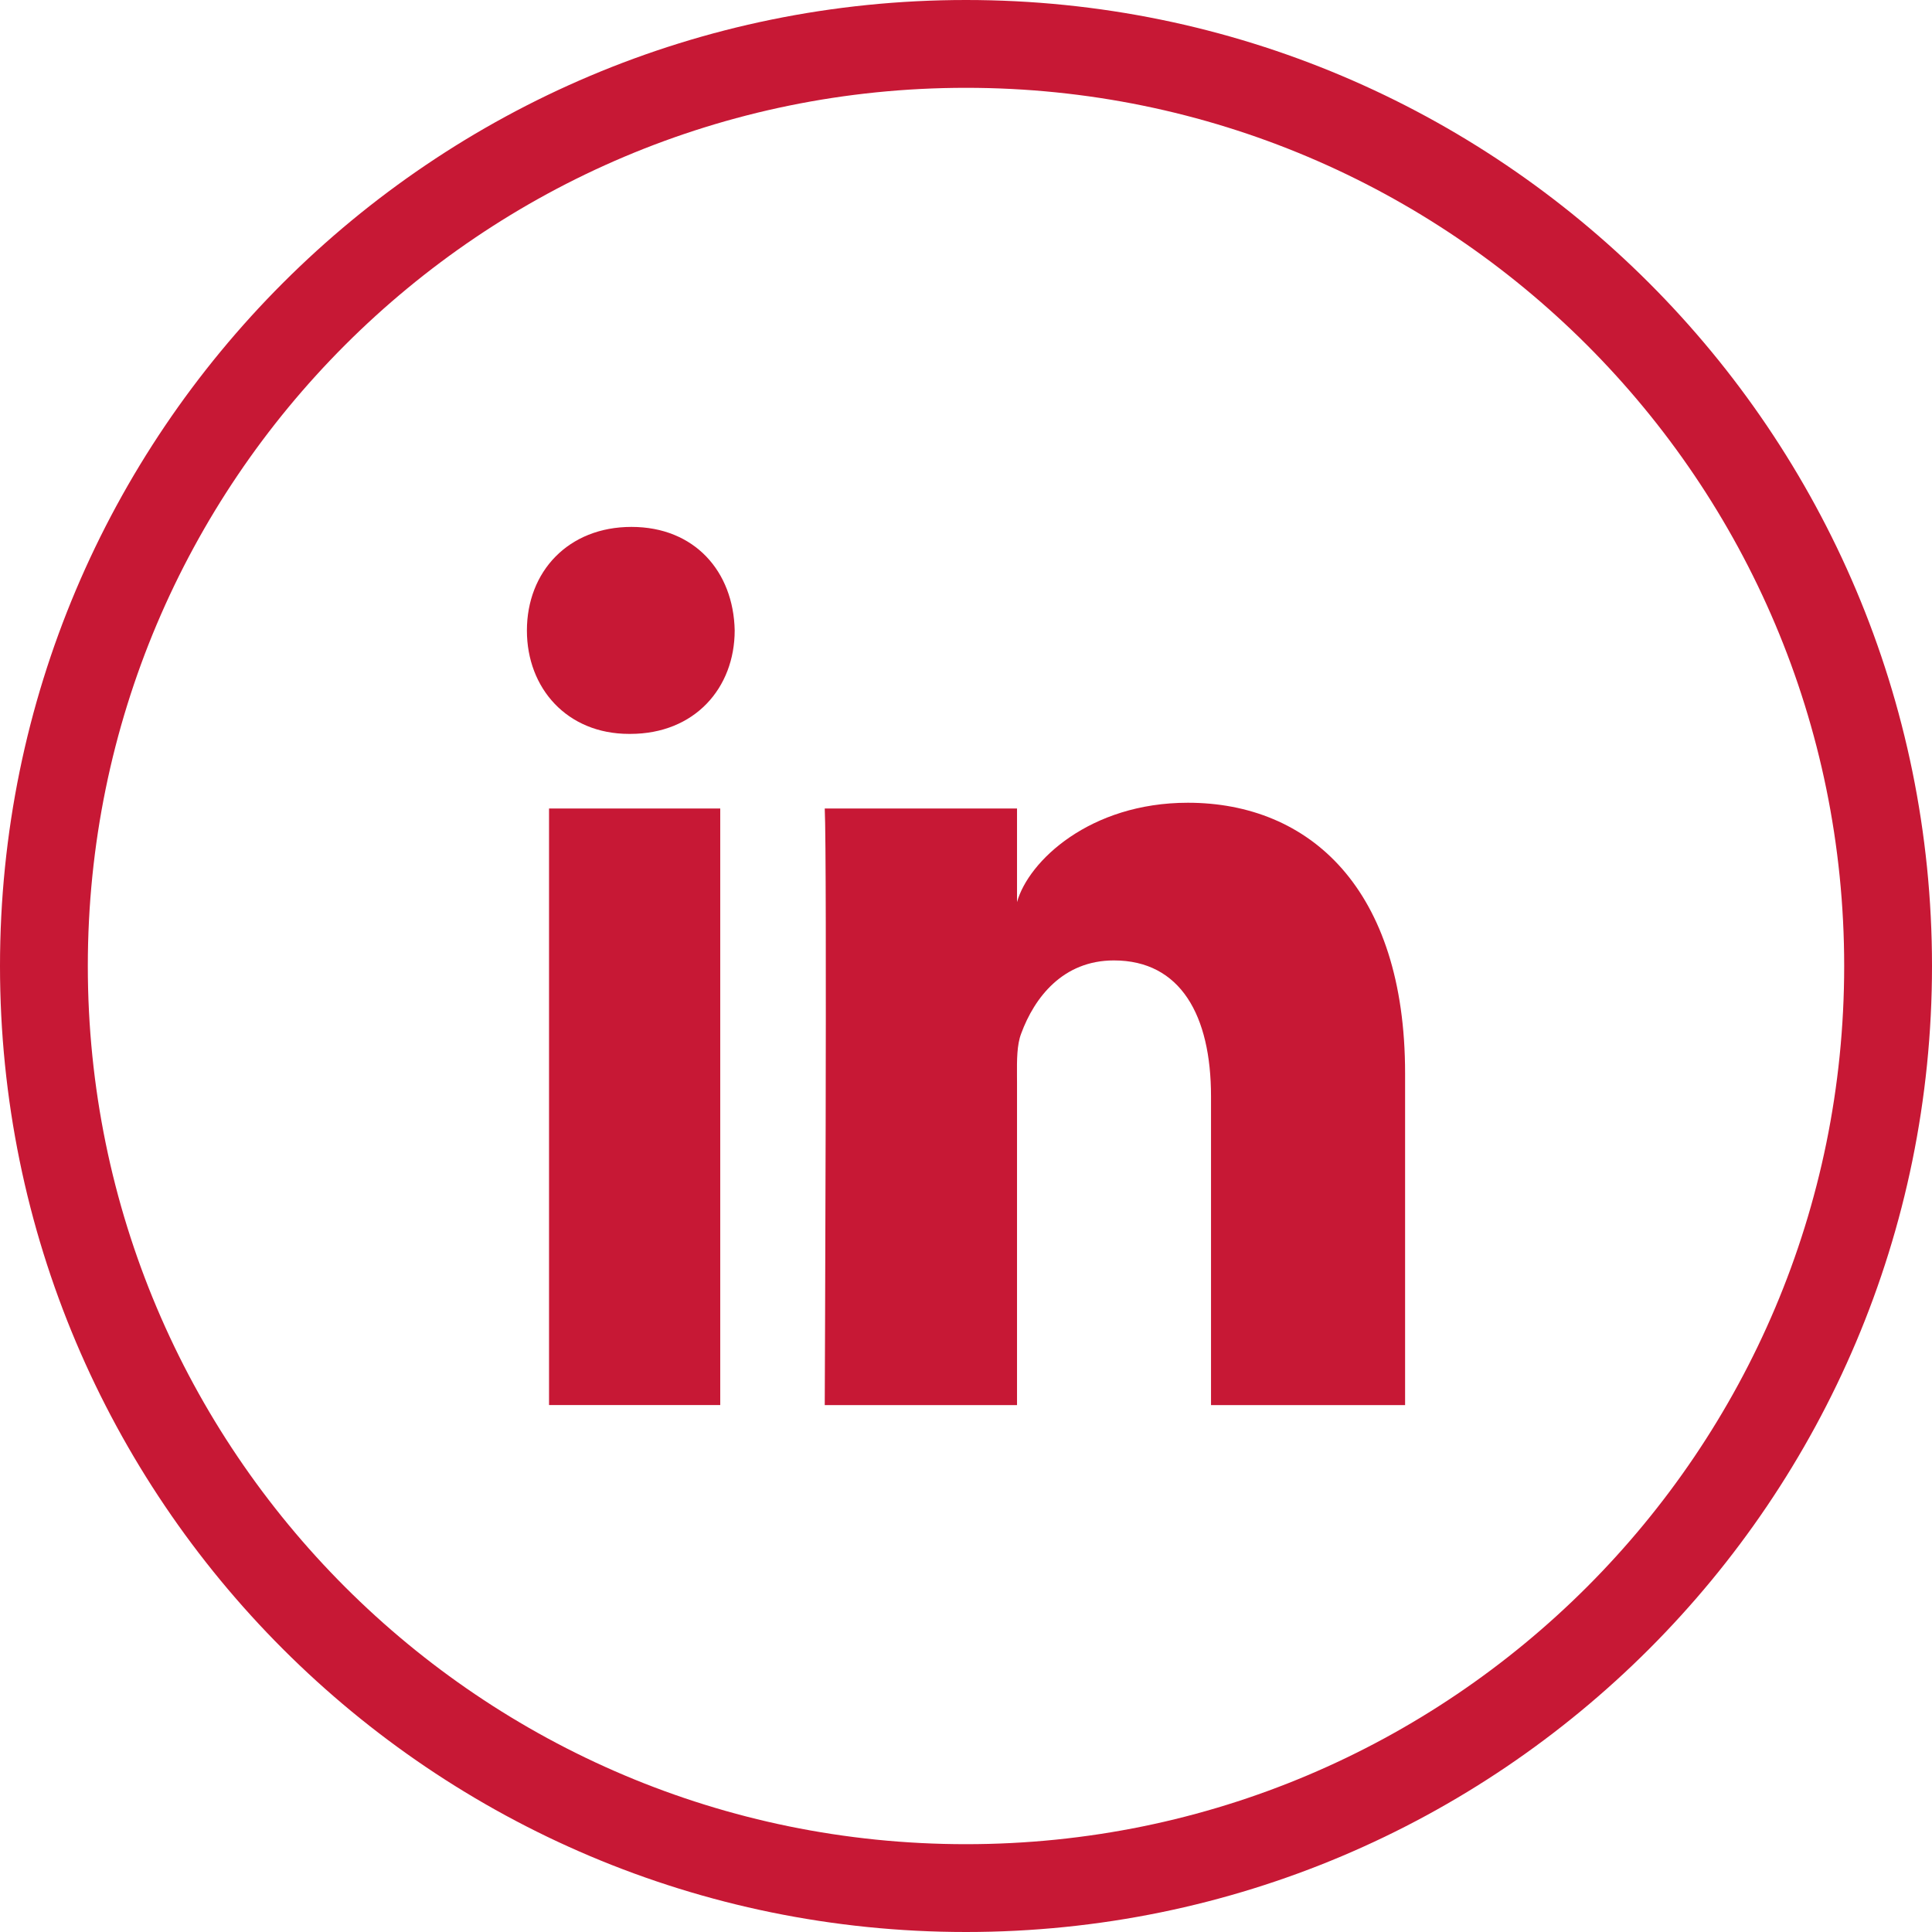
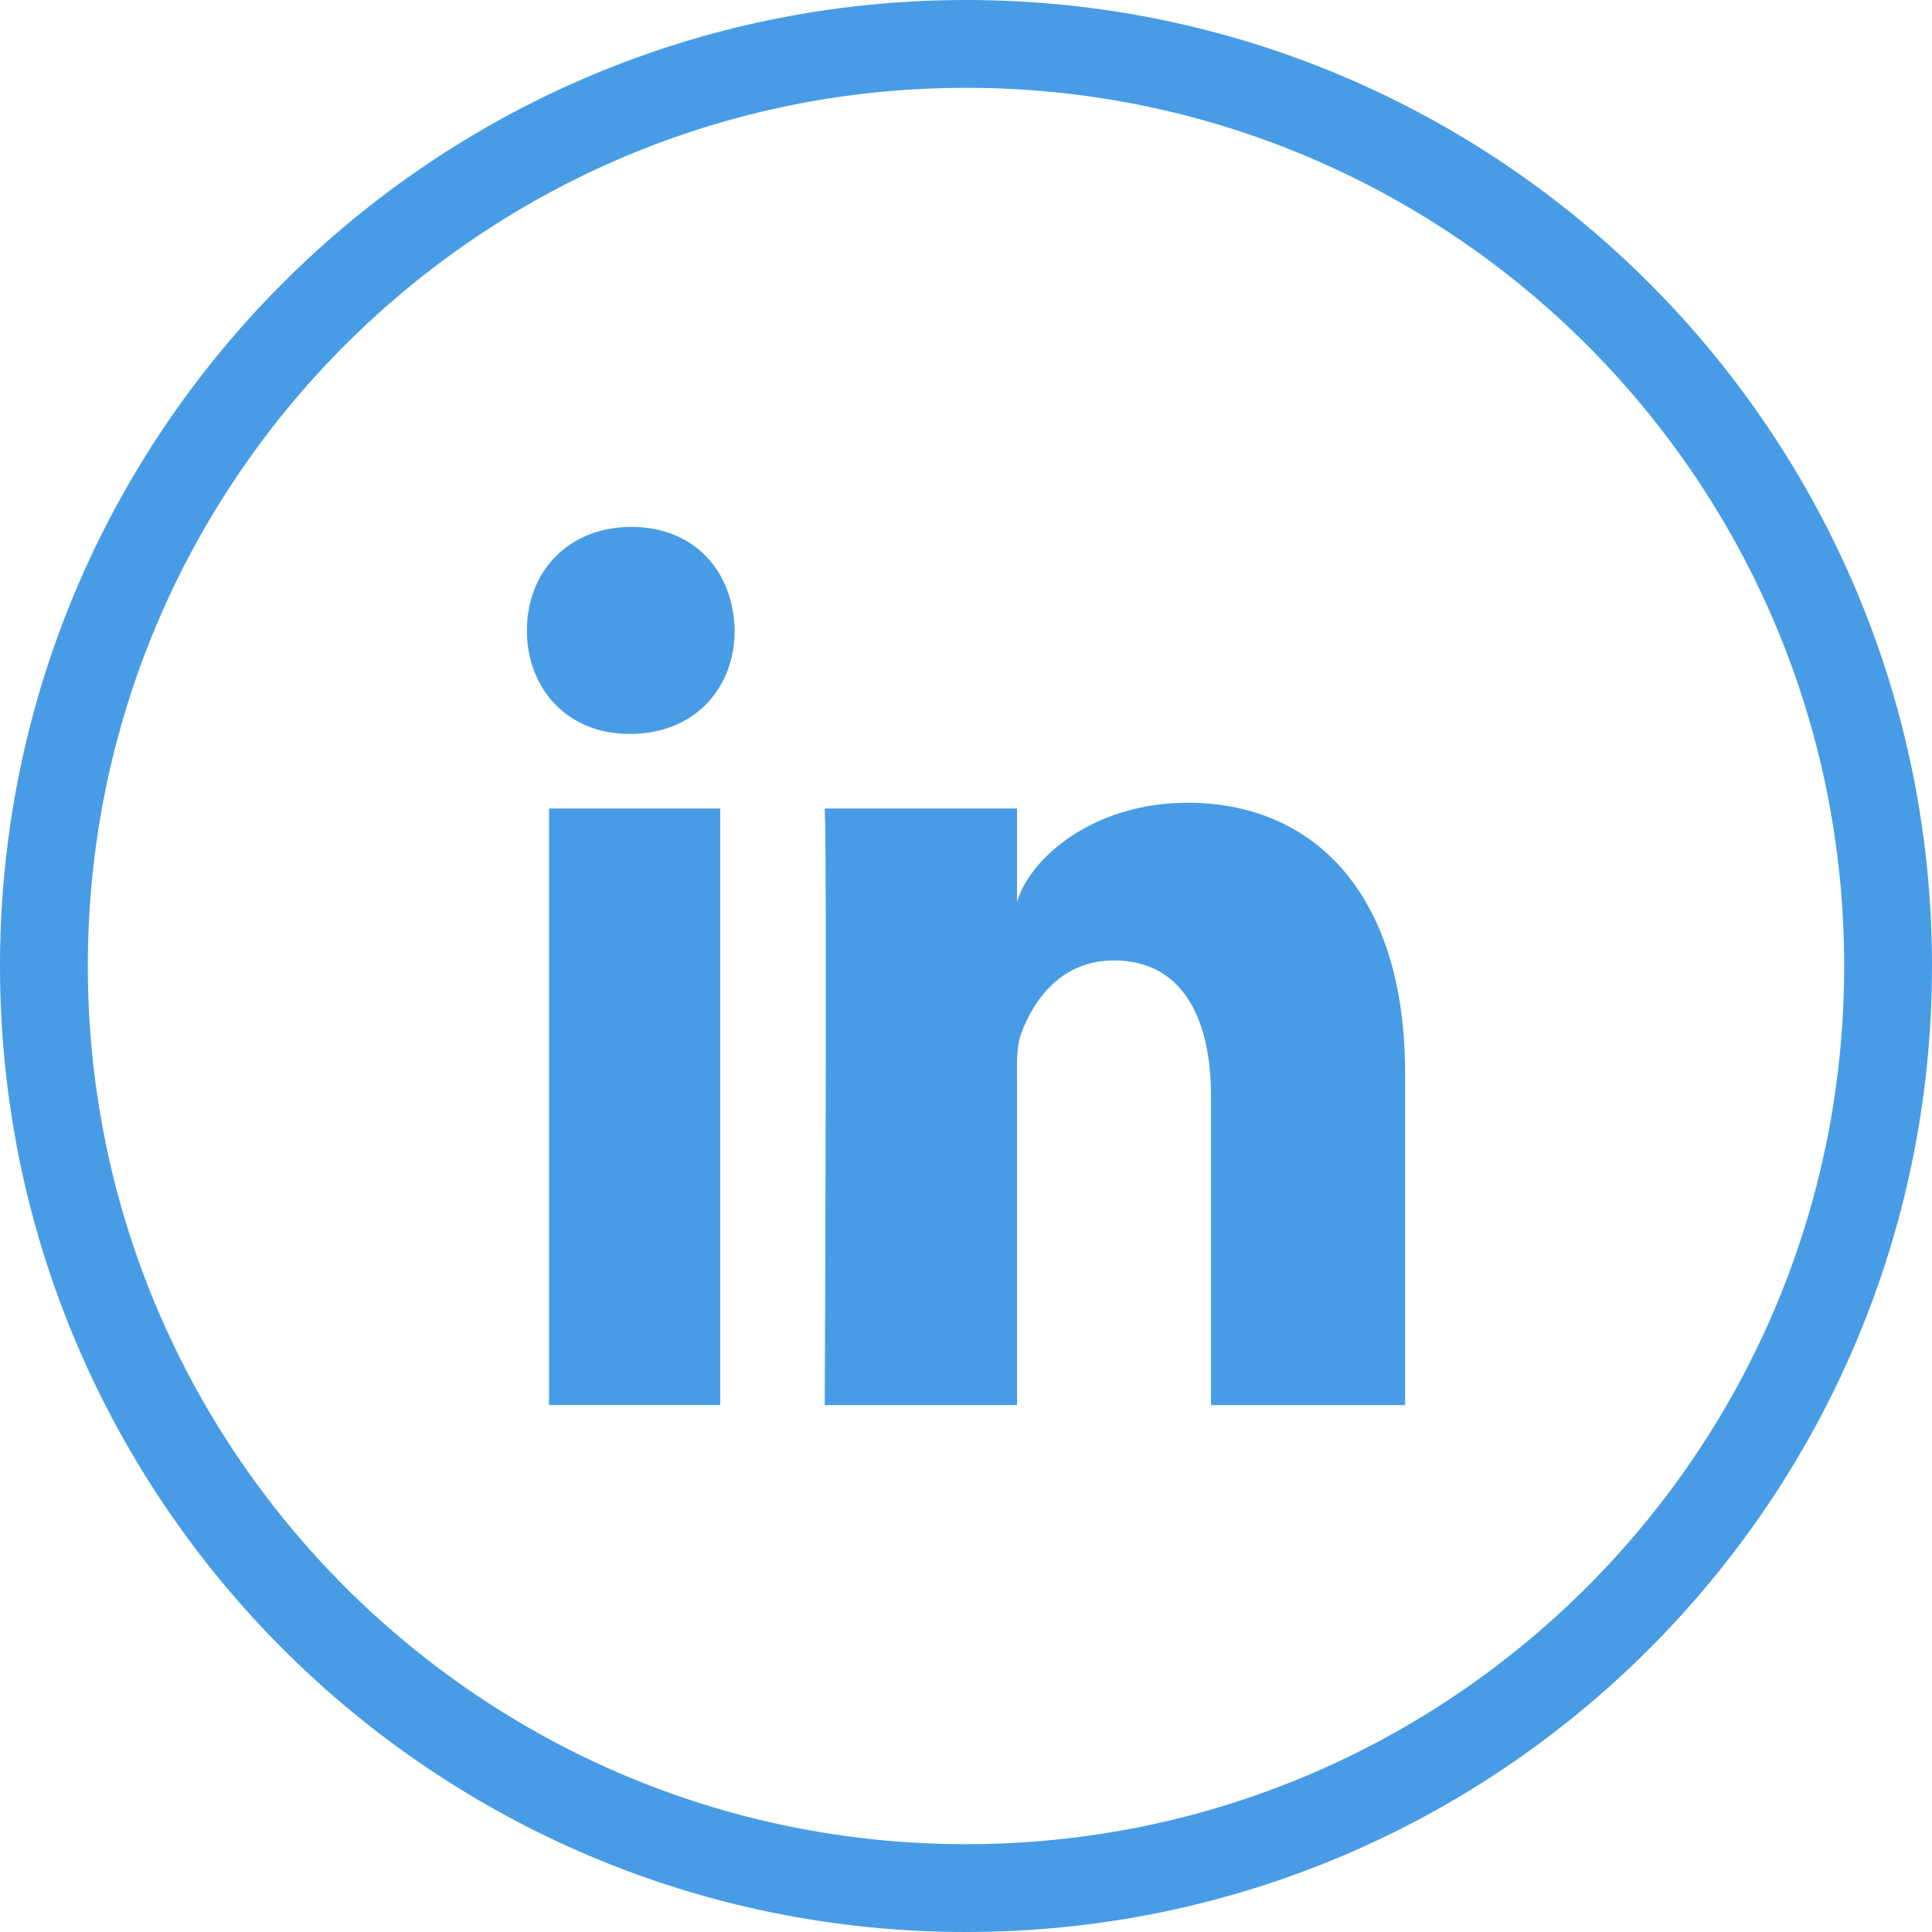
<svg xmlns="http://www.w3.org/2000/svg" width="44" height="44">
  <defs>
    <clipPath id="clip_0">
      <path d="M44 22C44 34.15 34.15 44 22 44C9.85 44 0 34.15 0 22C0 9.85 9.85 0 22 0C34.15 0 44 9.85 44 22Z" clip-rule="evenodd" />
    </clipPath>
    <linearGradient id="grad1" x1="0%" y1="100%" x2="0%" y2="0%">
-       <stop offset="0%" style="stop-color:rgb(199, 24, 53);stop-opacity:1" />
+       <stop offset="0%" style="stop-color:rgb(72, 156, 230);stop-opacity:1" />
      <stop offset="100%" style="stop-color:rgb(245, 12, 72);stop-opacity:1" />
    </linearGradient>
  </defs>
  <g clip-path="url(#clip_0)">
-     <path fill="none" stroke="rgb(199, 24, 53)" stroke-width="4" stroke-linecap="round" stroke-linejoin="round" d="M22 44C34.15 44 44 34.15 44 22C44 9.85 34.15 0 22 0C9.85 0 0 9.85 0 22C0 34.15 9.85 44 22 44Z" />
+     <path fill="none" stroke="rgb(72, 156, 230)" stroke-width="4" stroke-linecap="round" stroke-linejoin="round" d="M22 44C34.15 44 44 34.15 44 22C44 9.85 34.15 0 22 0C9.85 0 0 9.85 0 22C0 34.15 9.85 44 22 44Z" />
  </g>
  <defs>
    <clipPath id="clip_1">
      <rect x="-400" y="-40" width="664" height="584" clip-rule="evenodd" />
    </clipPath>
  </defs>
  <g clip-path="url(#clip_1)">
-     <path fill="rgb(199, 24, 53)" stroke="none" transform="translate(12 12)" d="M2.354 4.714L2.326 4.714C0.915 4.714 0 3.675 0 2.36C0 1.018 0.942 0 2.381 0C3.819 0 4.704 1.015 4.732 2.356C4.732 3.671 3.819 4.714 2.354 4.714ZM15.58 20L20 20L20 12.445C20 8.238 17.823 6.282 15.053 6.282C12.82 6.282 11.421 7.613 11.162 8.545L11.162 6.413L6.783 6.413C6.839 7.545 6.783 20 6.783 20L11.162 20L11.162 12.648C11.162 12.599 11.162 12.55 11.161 12.502C11.159 12.142 11.158 11.795 11.257 11.538C11.558 10.72 12.205 9.873 13.368 9.873C14.888 9.873 15.58 11.128 15.58 12.968L15.58 20ZM0.504 6.413L4.403 6.413L4.403 19.999L0.504 19.999L0.504 6.413Z" fill-rule="evenodd" />
+     <path fill="rgb(72, 156, 230)" stroke="none" transform="translate(12 12)" d="M2.354 4.714L2.326 4.714C0.915 4.714 0 3.675 0 2.36C0 1.018 0.942 0 2.381 0C3.819 0 4.704 1.015 4.732 2.356C4.732 3.671 3.819 4.714 2.354 4.714ZM15.58 20L20 20L20 12.445C20 8.238 17.823 6.282 15.053 6.282C12.82 6.282 11.421 7.613 11.162 8.545L11.162 6.413L6.783 6.413C6.839 7.545 6.783 20 6.783 20L11.162 20L11.162 12.648C11.162 12.599 11.162 12.55 11.161 12.502C11.159 12.142 11.158 11.795 11.257 11.538C11.558 10.72 12.205 9.873 13.368 9.873C14.888 9.873 15.58 11.128 15.58 12.968L15.58 20ZM0.504 6.413L4.403 6.413L4.403 19.999L0.504 19.999L0.504 6.413Z" fill-rule="evenodd" />
  </g>
</svg>
